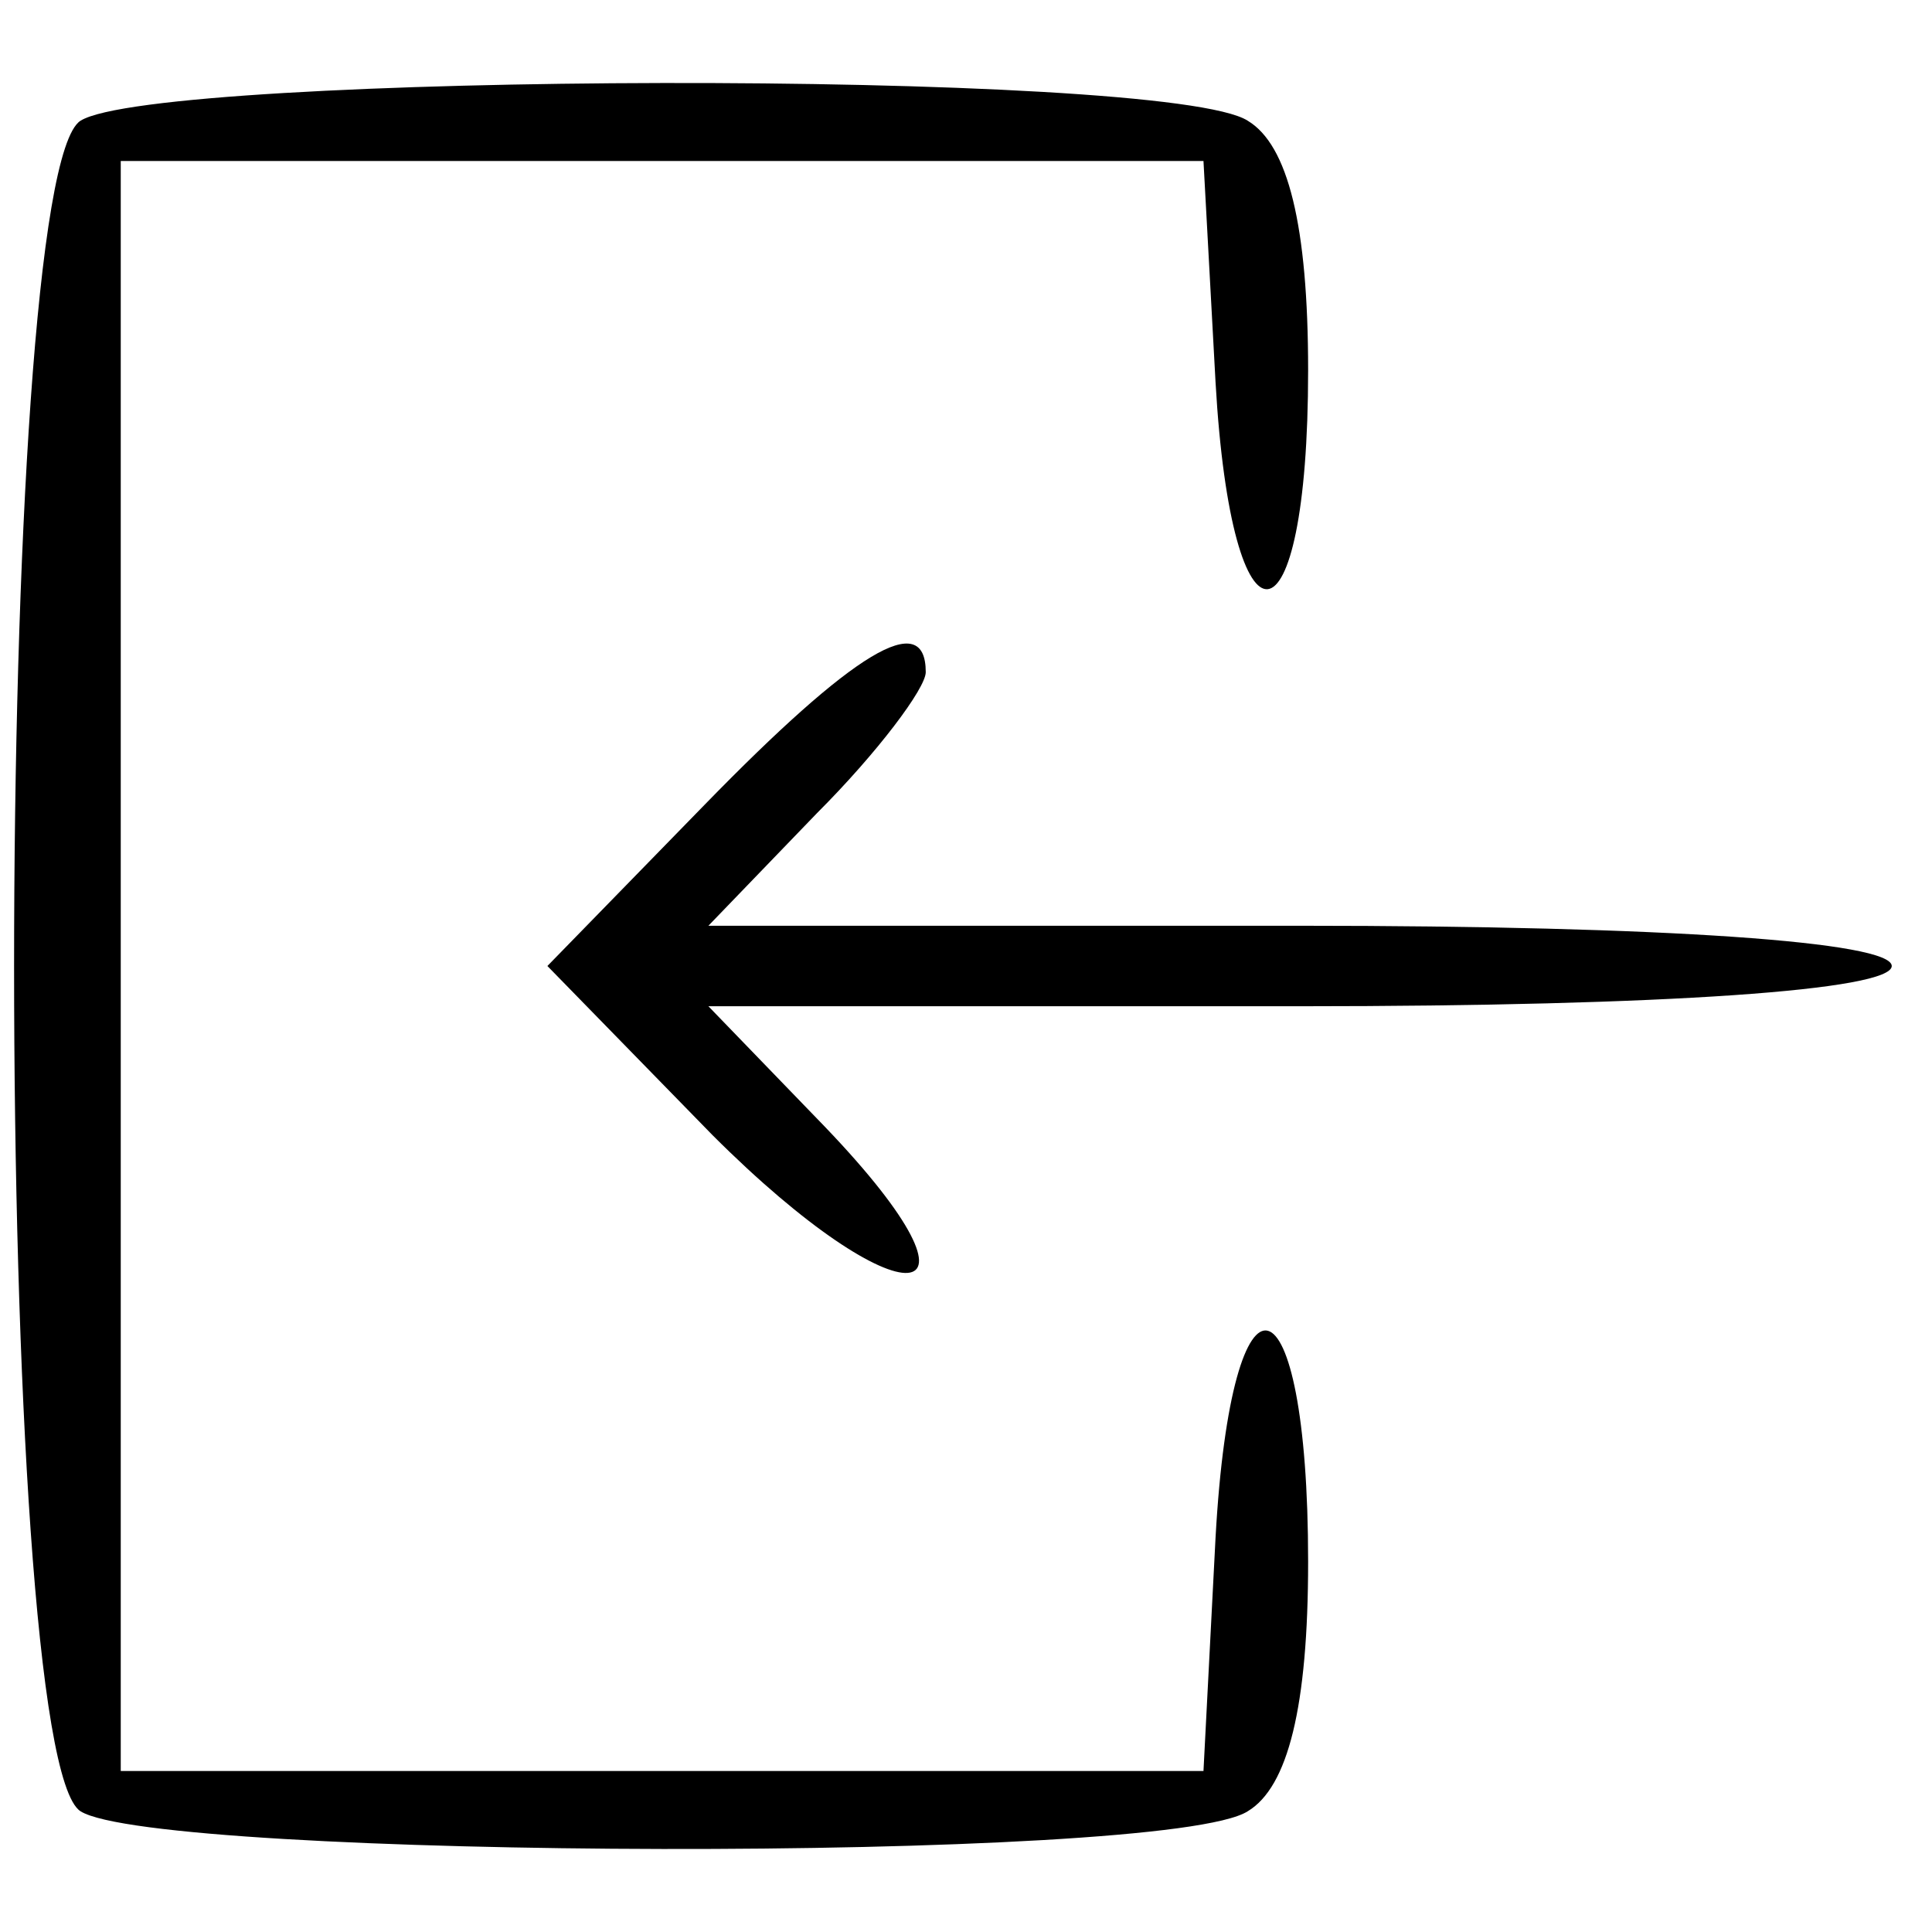
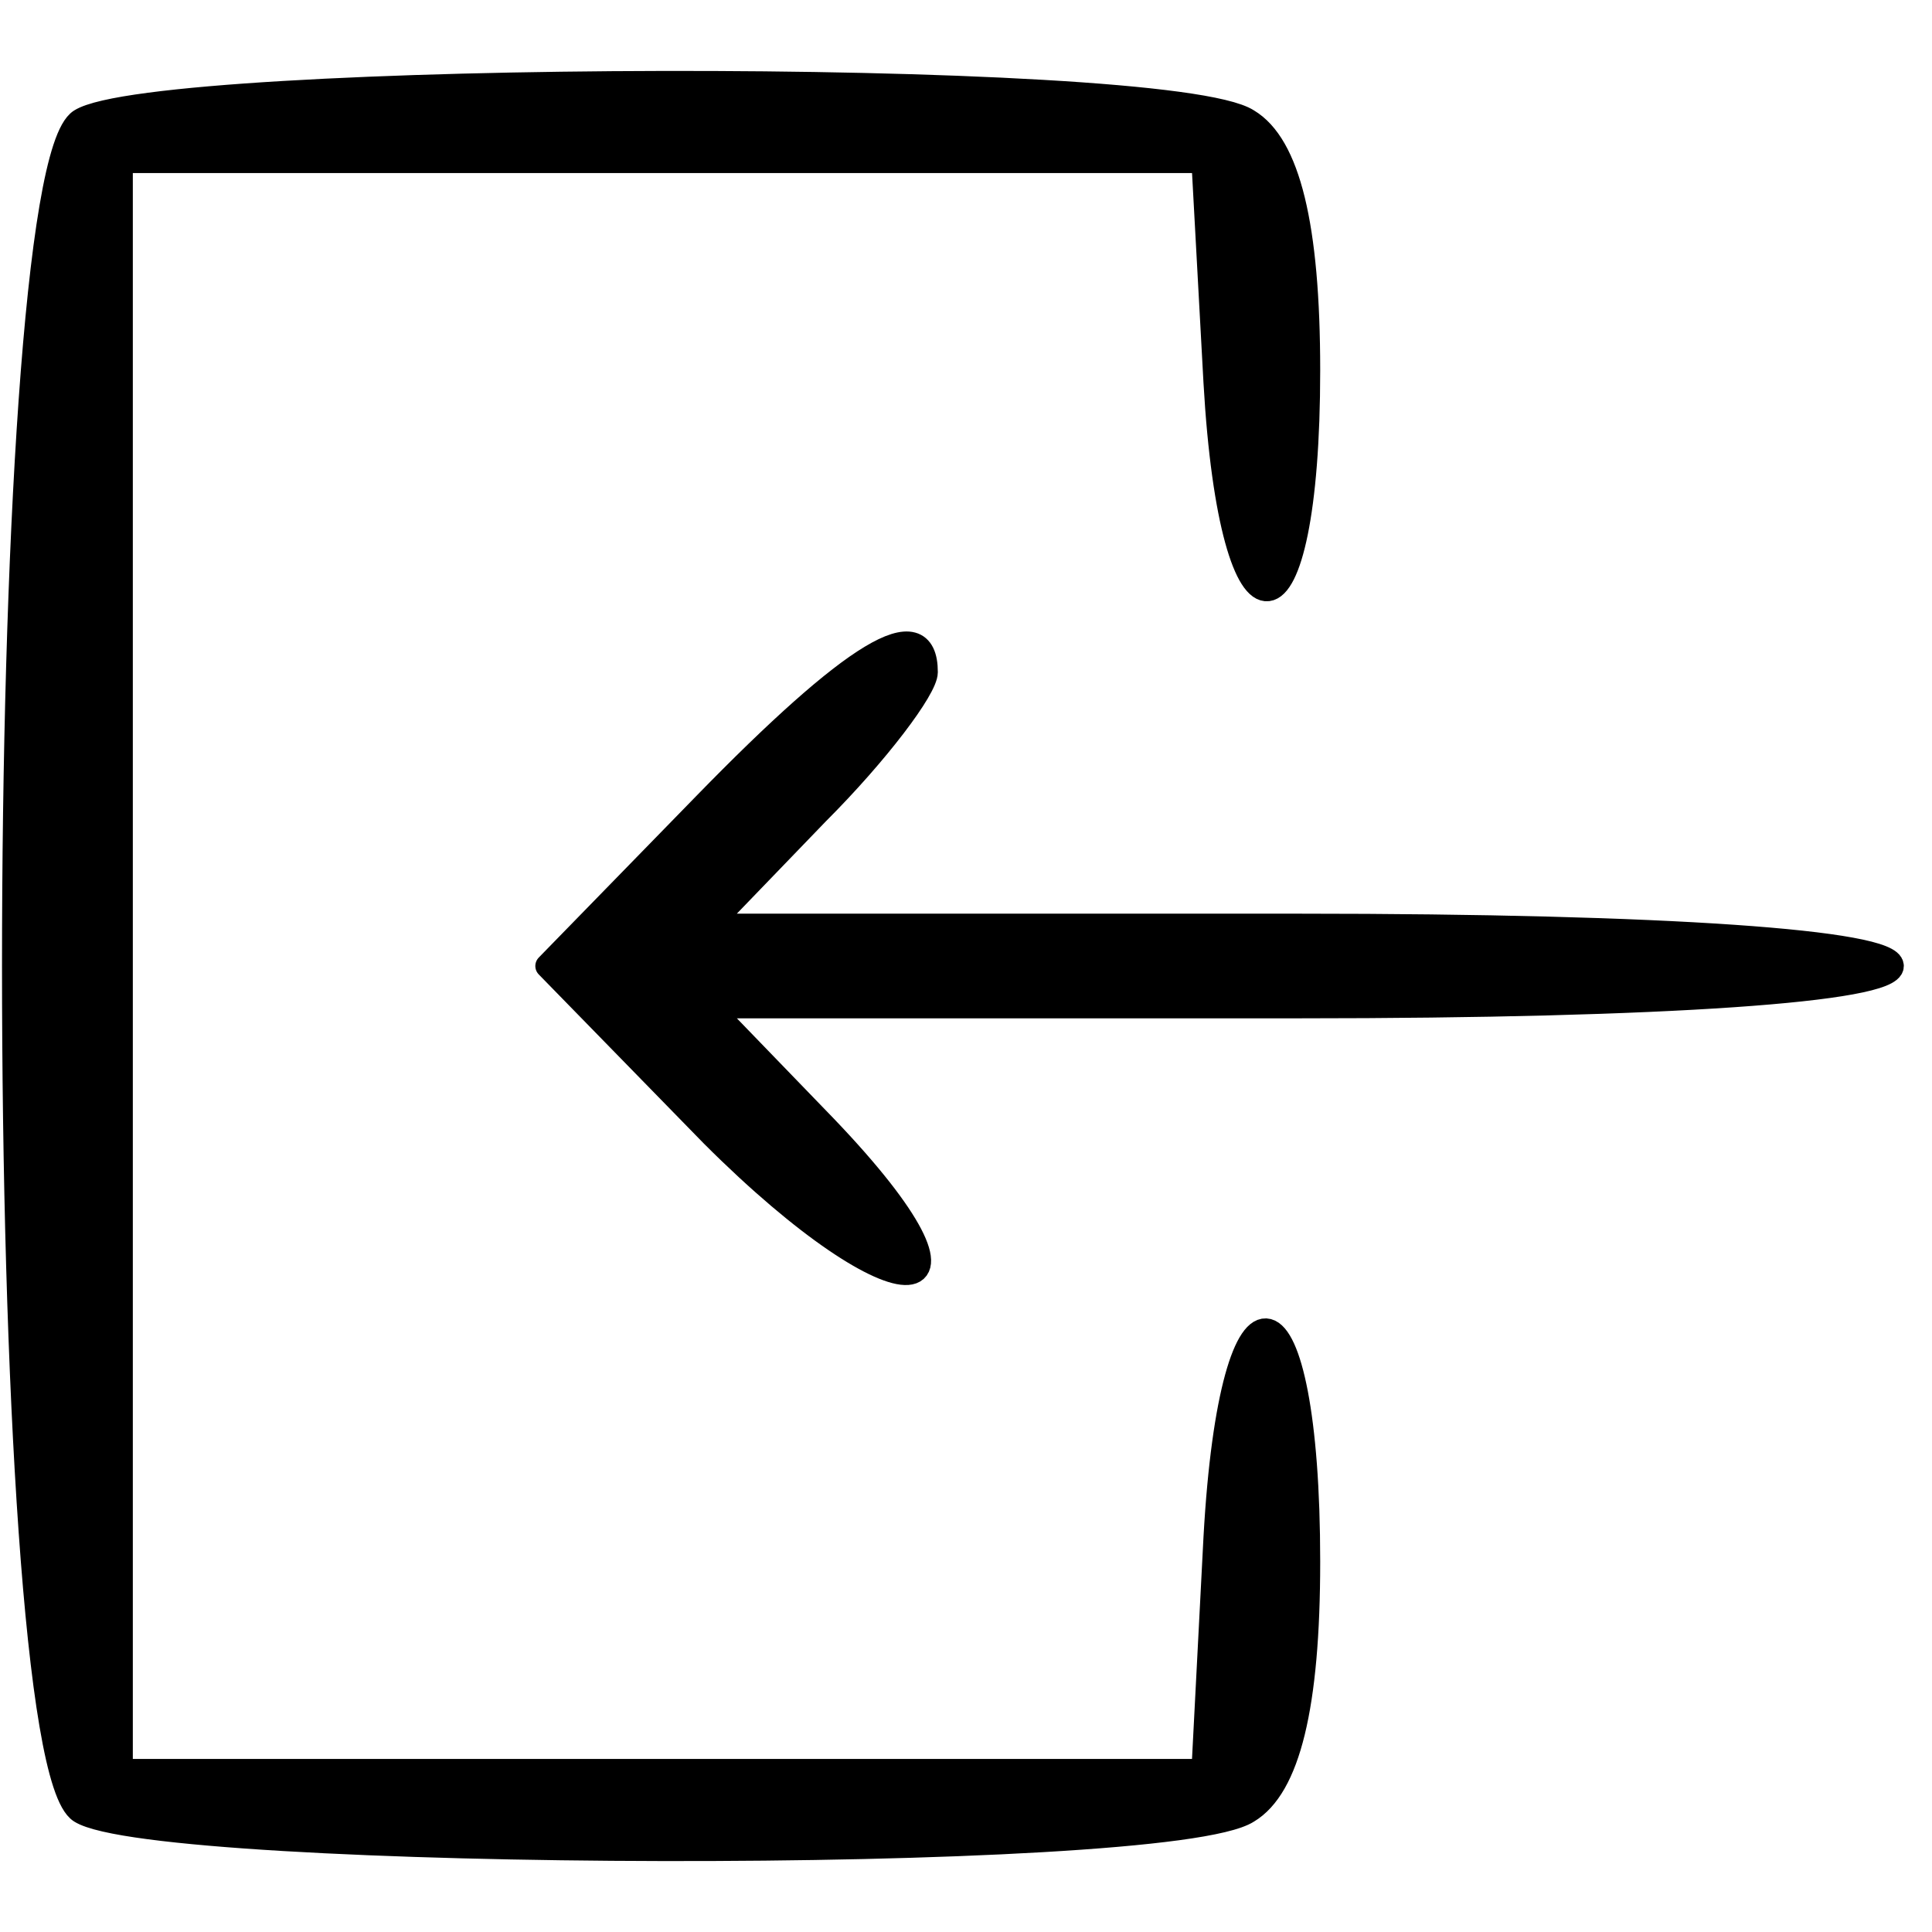
<svg xmlns="http://www.w3.org/2000/svg" version="1.0" width="48pt" height="48pt" viewBox="0 0 48 48" preserveAspectRatio="xMidYMid meet">
-   <g transform="translate(0,48) scale(0.1,-0.1)" fill="currentColor" stroke="none">
+   <g transform="translate(0,48) scale(0.1,-0.1)" fill="currentColor" stroke="currentColor" stroke-width="6" stroke-linejoin="round">
    <path d="M20 450 c-22 -14 -22 -406 0 -420 19 -12 270 -13 290 0 10 6 15 26 15 62 0 73 -19 78 -23 6 l-3 -58 -134 0 -135 0 0 200 0 200 135 0 134 0 3 -55 c4 -70 23 -68 23 3 0 36 -5 56 -15 62 -20 13 -271 12 -290 0z M175 280 l-39 -40 41 -42 c47 -47 73 -45 28 2 l-29 30 147 0 c91 0 147 4 147 10 0 6 -56 10 -147 10 l-147 0 27 28 c15 15 27 31 27 35 0 16 -18 5 -55 -33z" />
  </g>
</svg>
